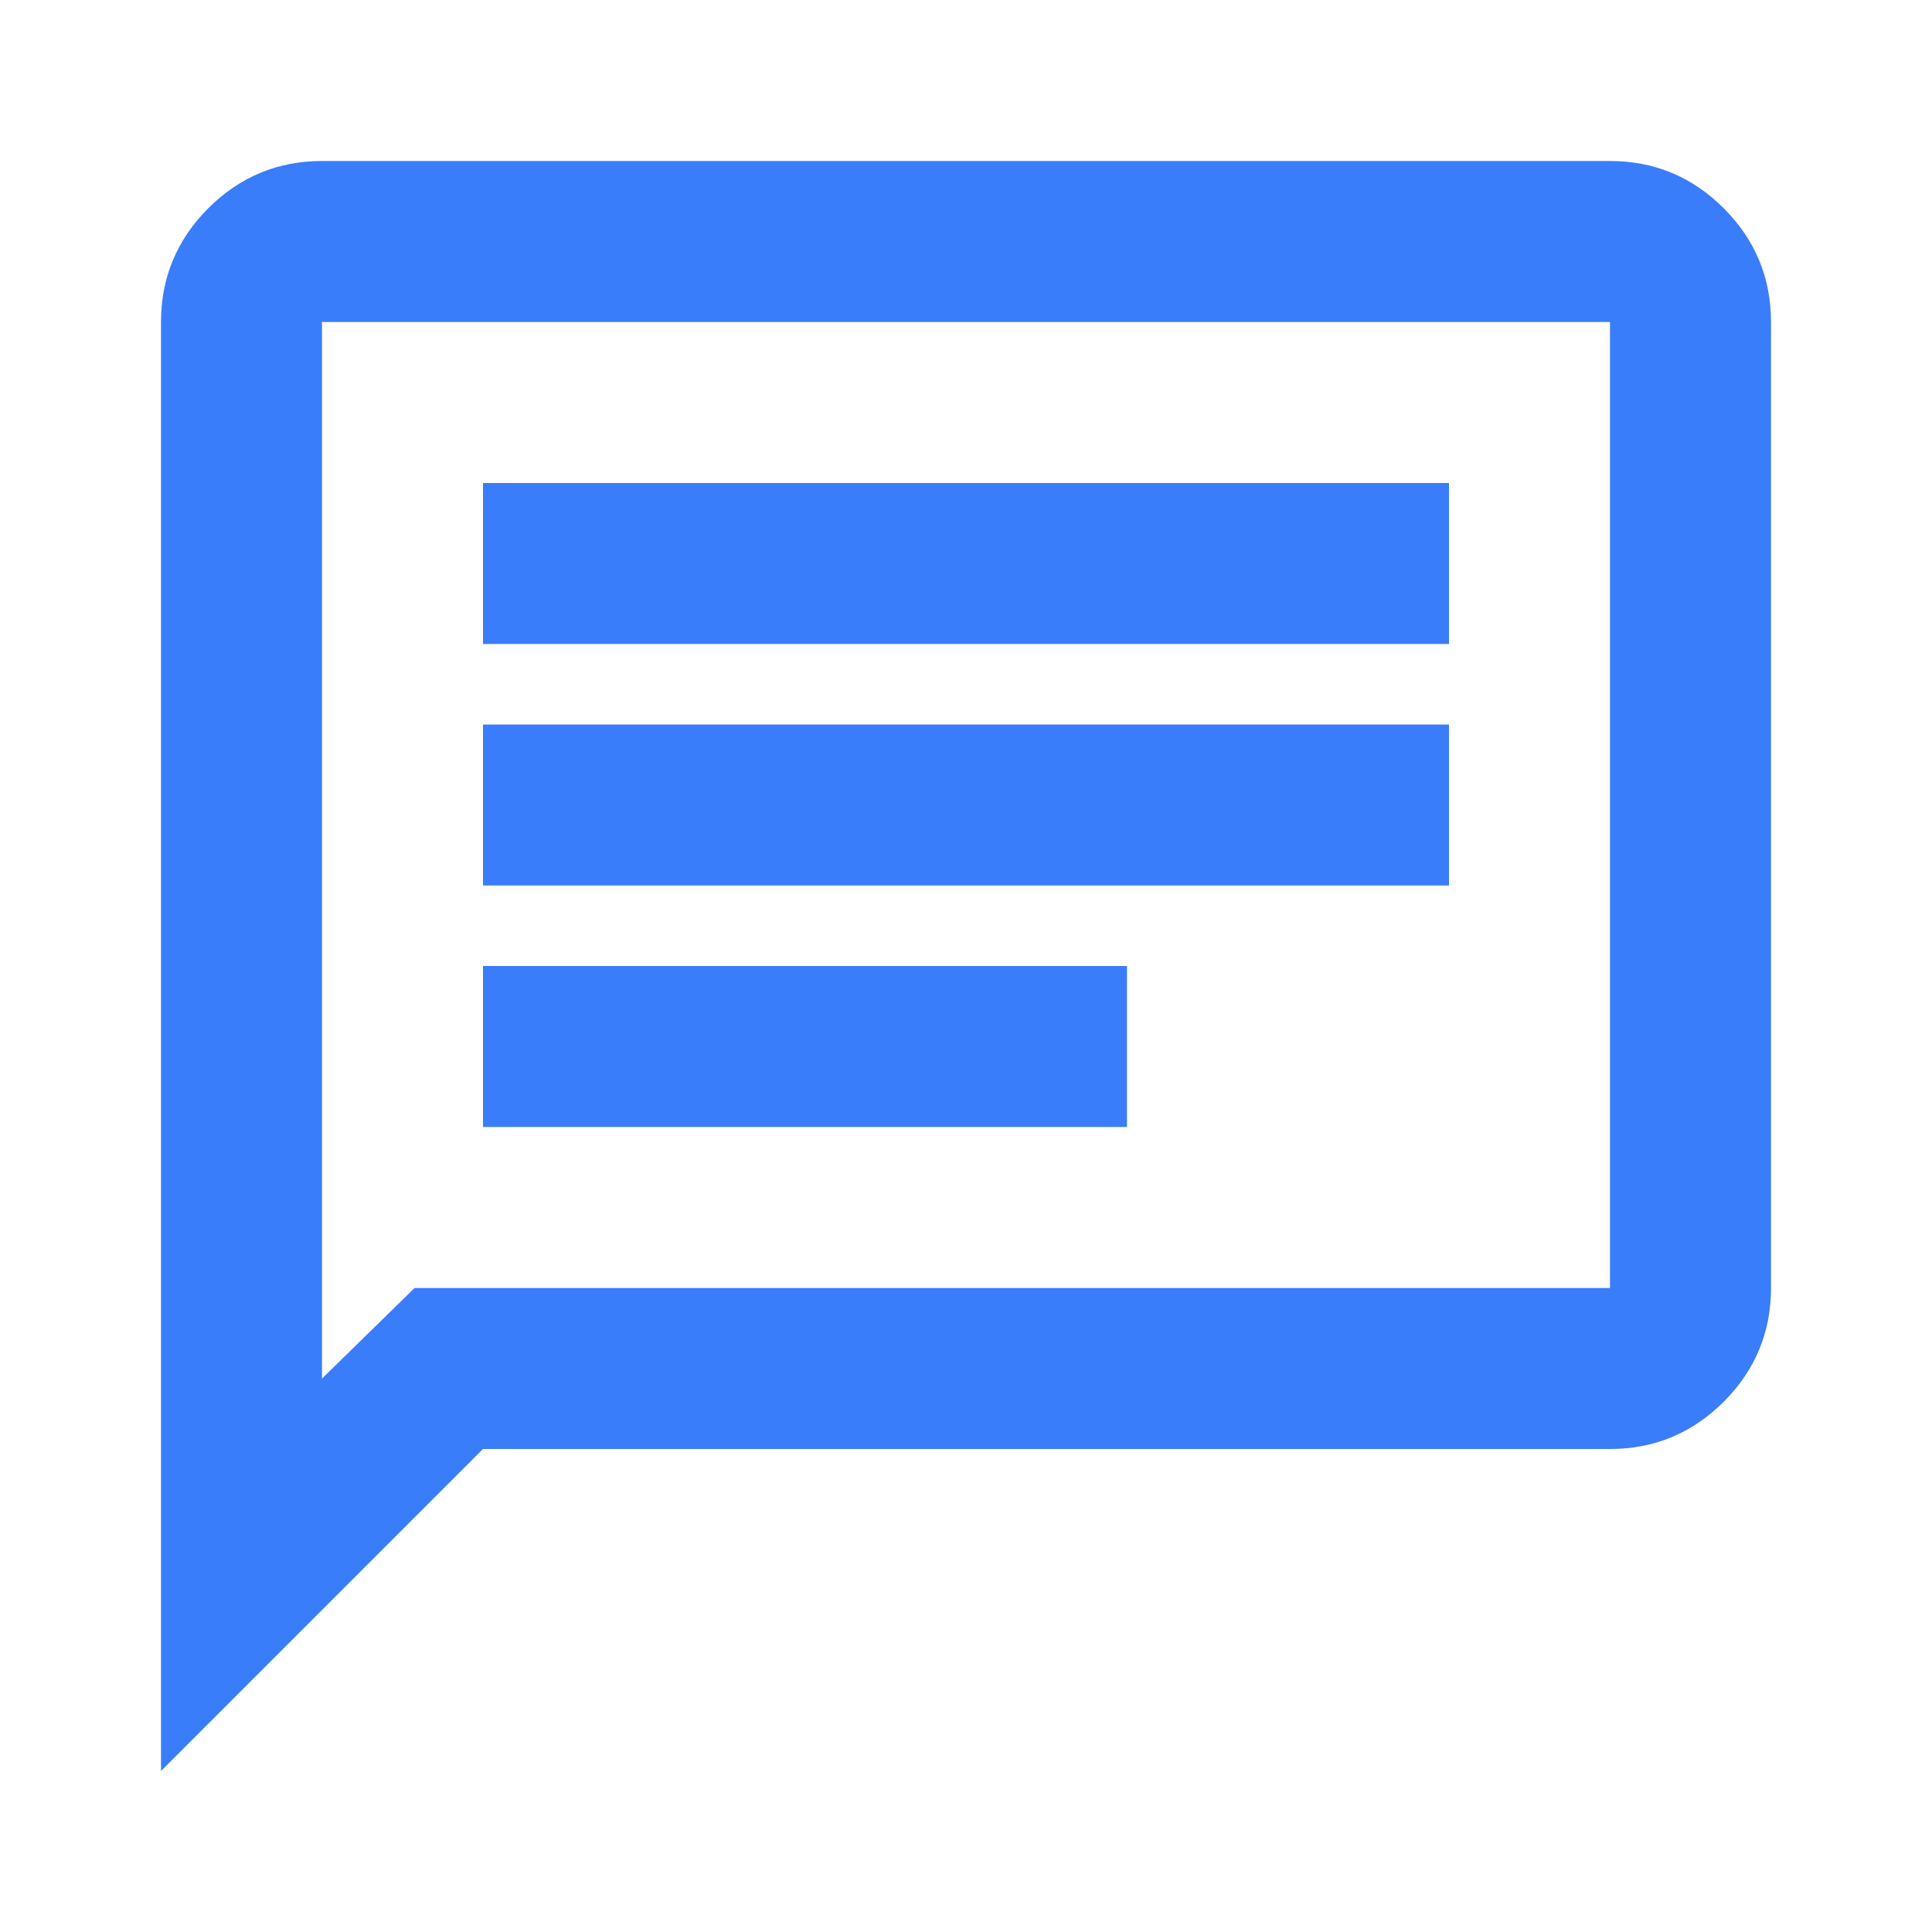
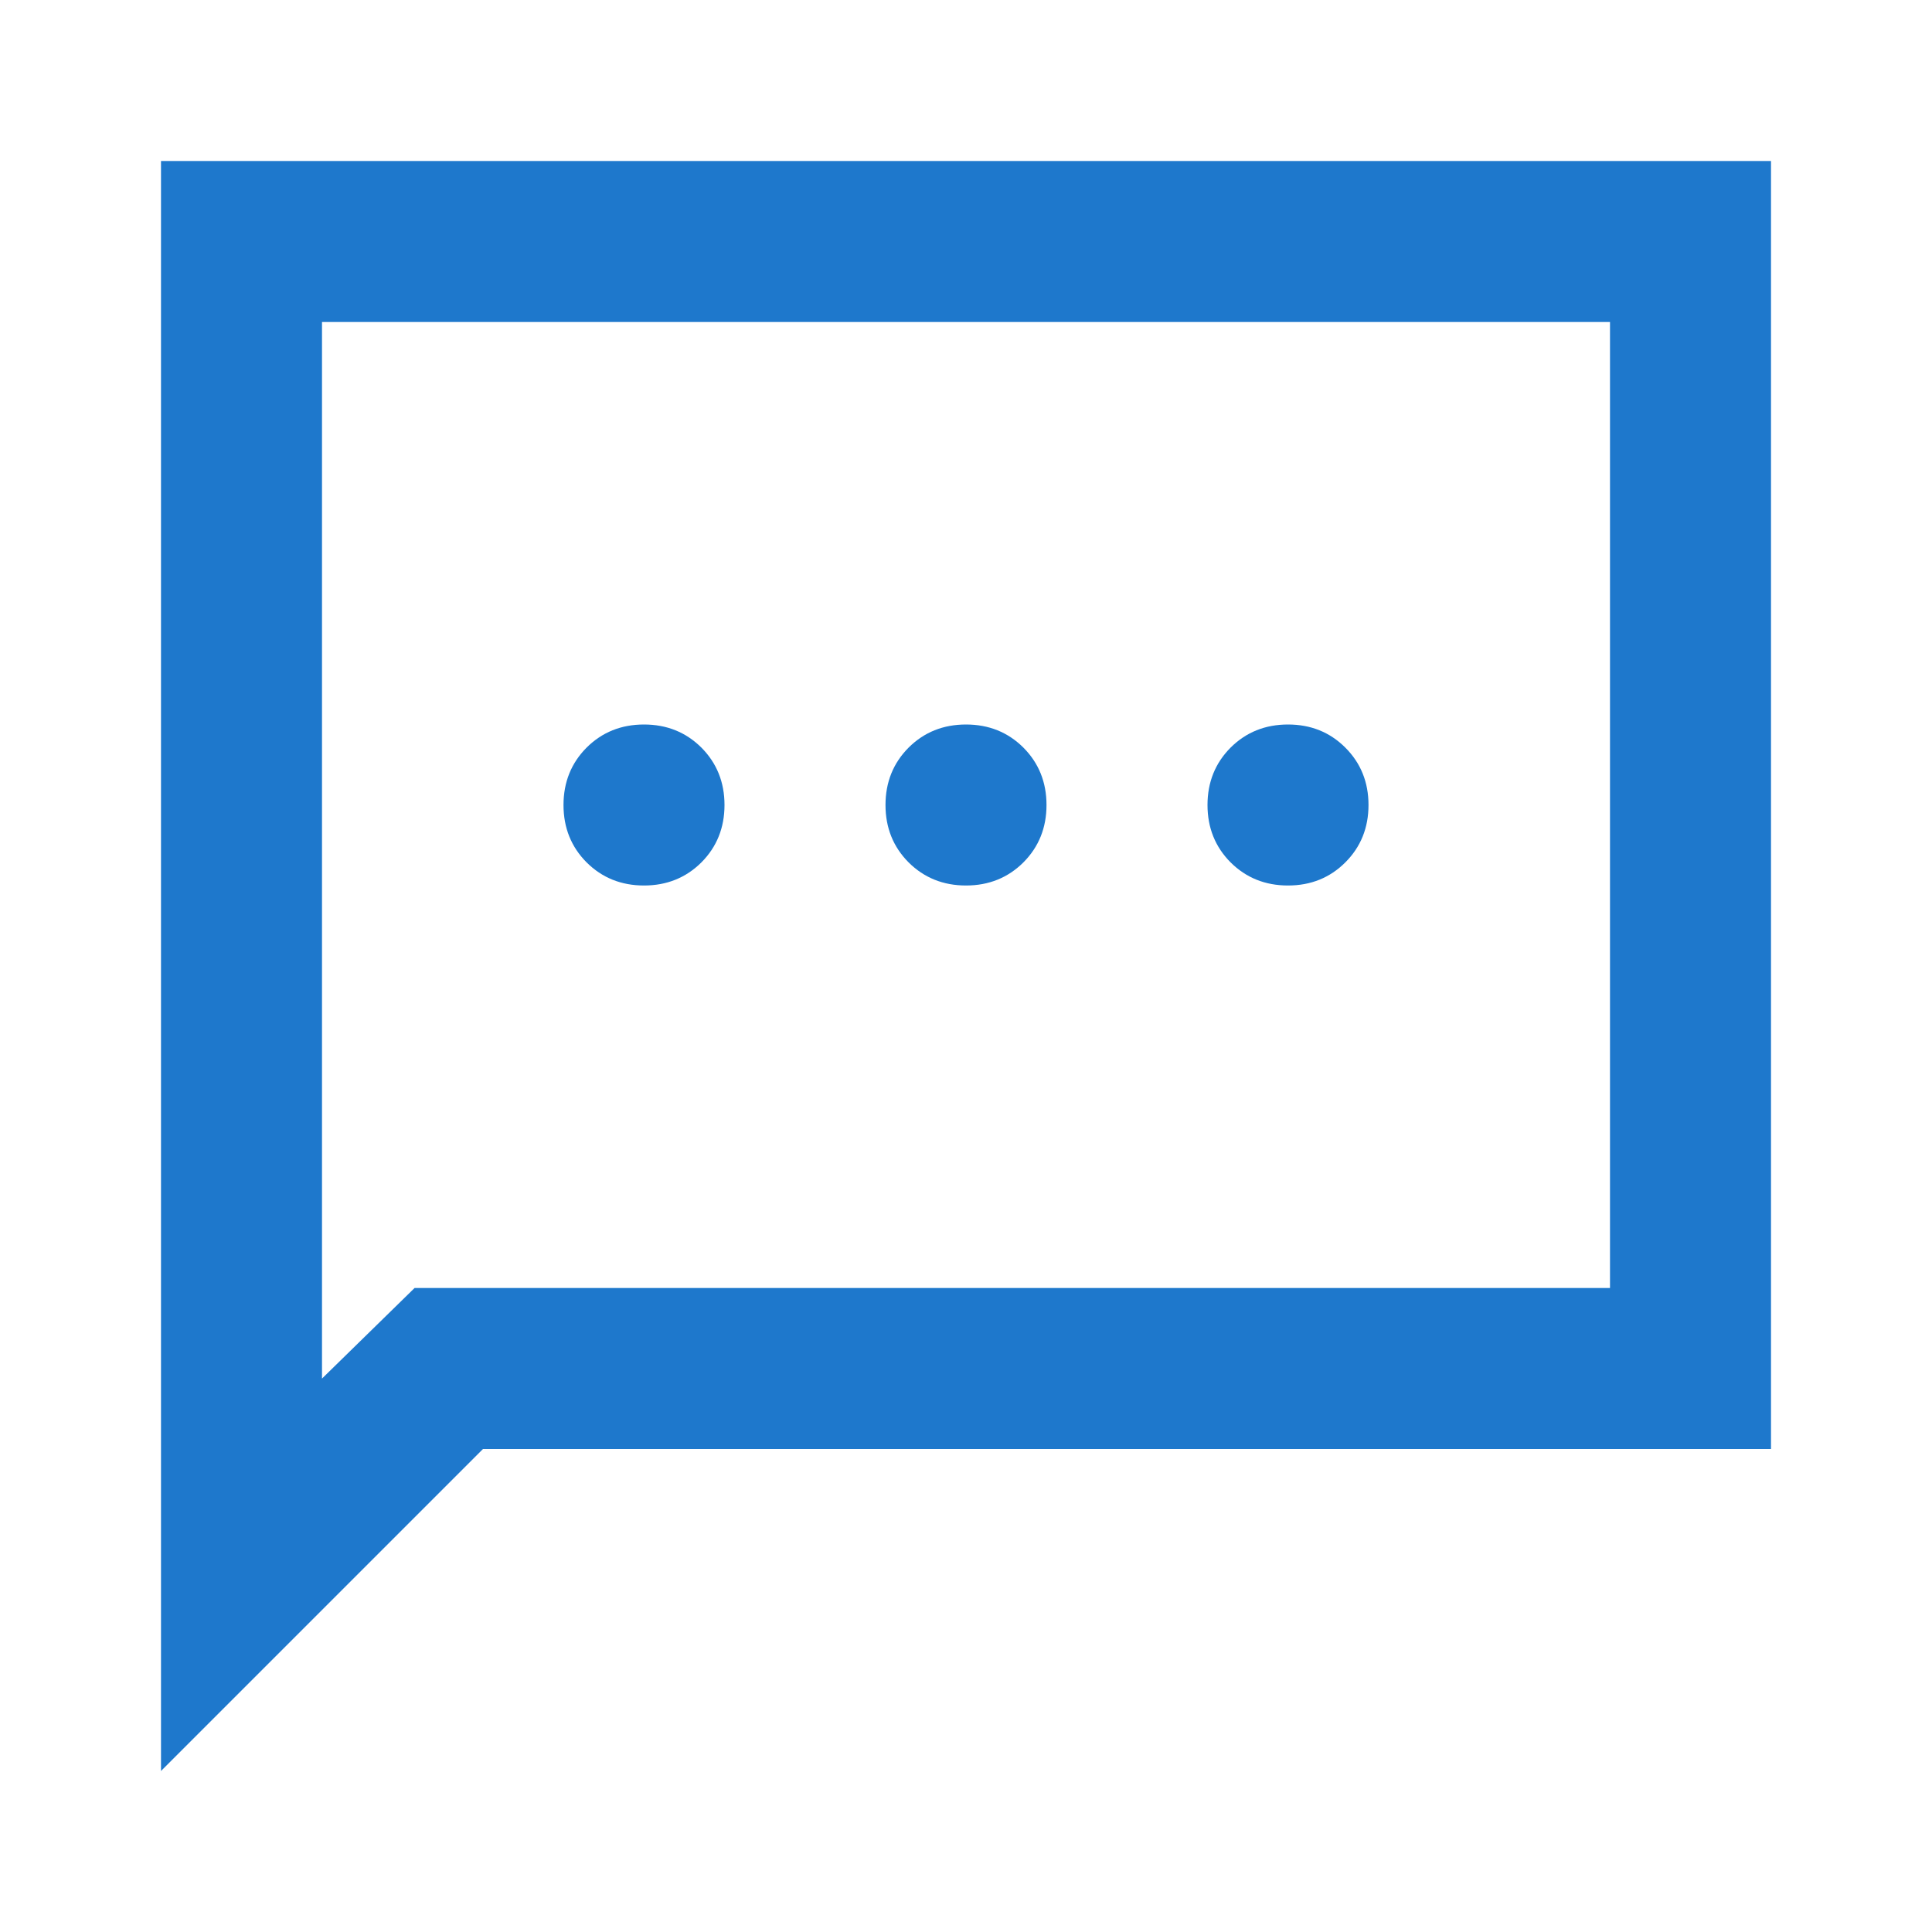
<svg xmlns="http://www.w3.org/2000/svg" width="24" height="24" viewBox="0 0 24 24" fill="none">
-   <mask id="mask0_1_178" style="mask-type:alpha" maskUnits="userSpaceOnUse" x="0" y="0" width="24" height="24">
+   <mask id="mask0_2_188" style="mask-type:alpha" maskUnits="userSpaceOnUse" x="0" y="0" width="24" height="24">
    <rect width="24" height="24" fill="#D9D9D9" />
  </mask>
-   <g mask="url(#mask0_1_178)">
-     <path d="M6 14H14V12H6V14ZM6 11H18V9H6V11ZM6 8H18V6H6V8ZM2 22V4C2 3.45 2.196 2.979 2.587 2.587C2.979 2.196 3.45 2 4 2H20C20.55 2 21.021 2.196 21.413 2.587C21.804 2.979 22 3.45 22 4V16C22 16.55 21.804 17.021 21.413 17.413C21.021 17.804 20.55 18 20 18H6L2 22ZM5.15 16H20V4H4V17.125L5.15 16Z" fill="#3A7DFA" />
+   <g mask="url(#mask0_2_188)">
+     <path d="M8 11C8.283 11 8.521 10.904 8.713 10.713C8.904 10.521 9 10.283 9 10C9 9.717 8.904 9.479 8.713 9.287C8.521 9.096 8.283 9 8 9C7.717 9 7.479 9.096 7.287 9.287C7.096 9.479 7 9.717 7 10C7 10.283 7.096 10.521 7.287 10.713C7.479 10.904 7.717 11 8 11ZM12 11C12.283 11 12.521 10.904 12.713 10.713C12.904 10.521 13 10.283 13 10C13 9.717 12.904 9.479 12.713 9.287C12.521 9.096 12.283 9 12 9C11.717 9 11.479 9.096 11.287 9.287C11.096 9.479 11 9.717 11 10C11 10.283 11.096 10.521 11.287 10.713C11.479 10.904 11.717 11 12 11ZM16 11C16.283 11 16.521 10.904 16.712 10.713C16.904 10.521 17 10.283 17 10C17 9.717 16.904 9.479 16.712 9.287C16.521 9.096 16.283 9 16 9C15.717 9 15.479 9.096 15.287 9.287C15.096 9.479 15 9.717 15 10C15 10.283 15.096 10.521 15.287 10.713C15.479 10.904 15.717 11 16 11ZM2 22V2H22V18H6L2 22ZM5.15 16H20V4H4V17.125L5.15 16Z" fill="#1E78CC" />
  </g>
</svg>
